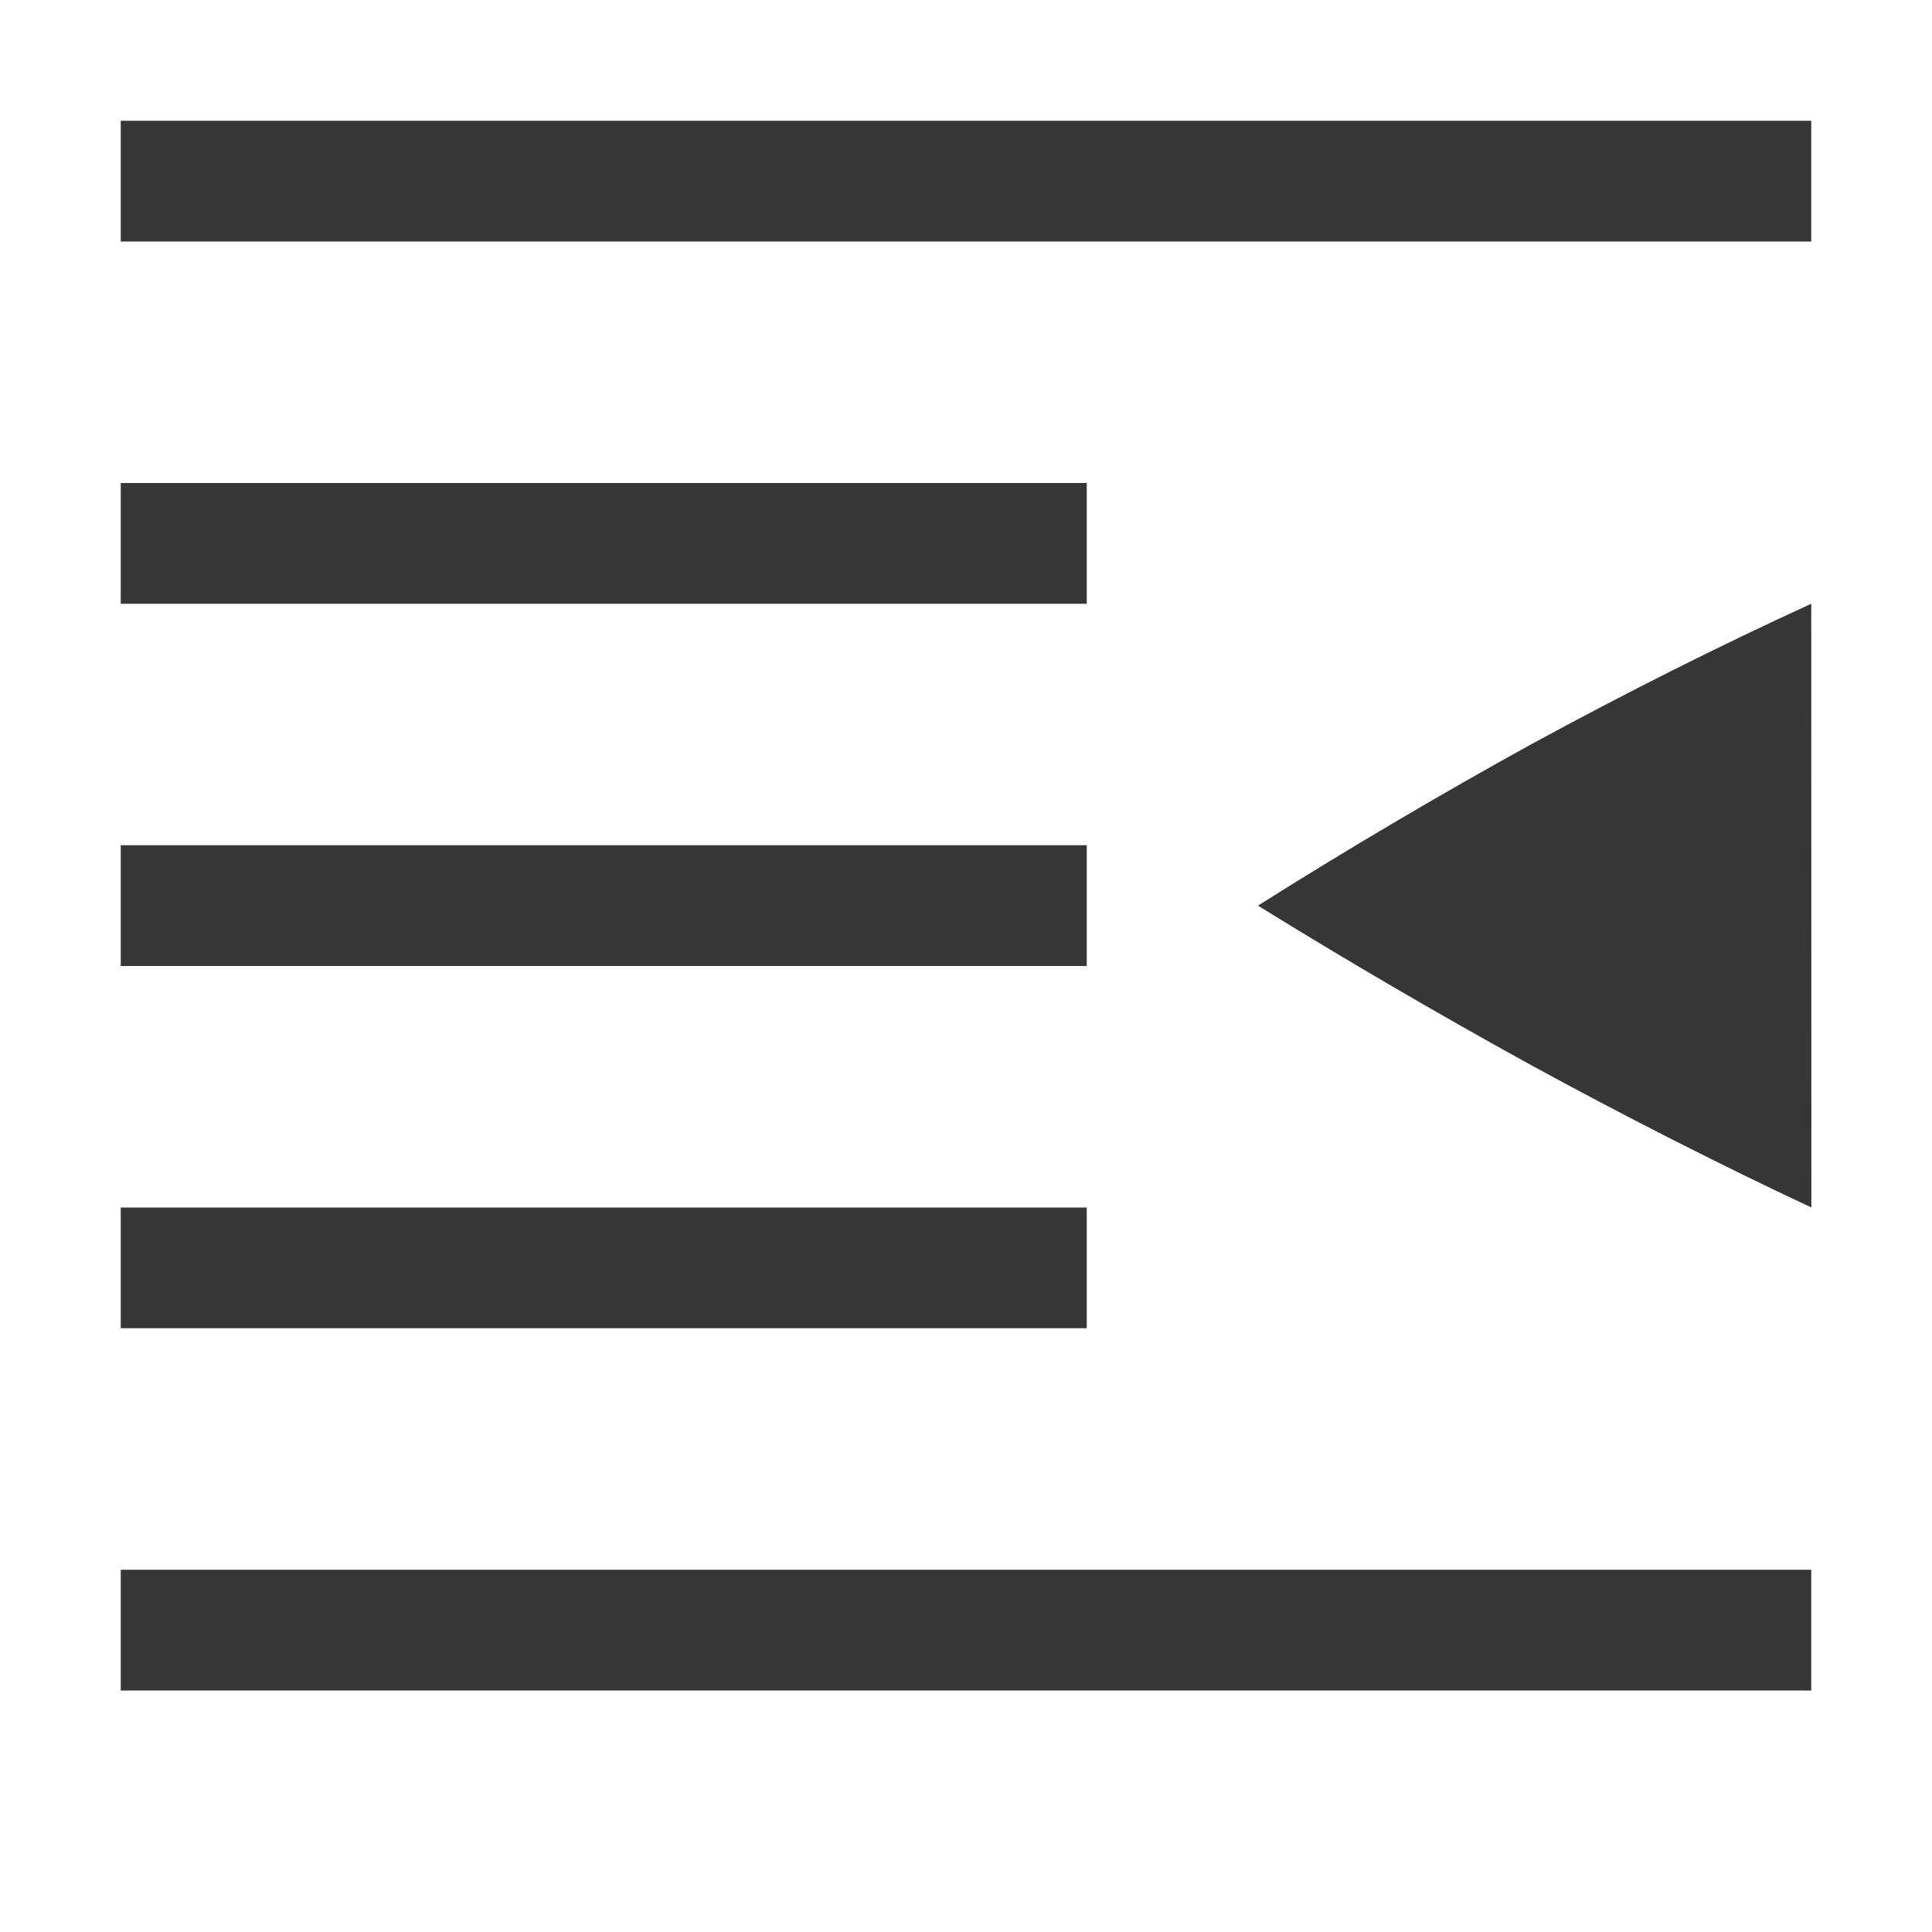
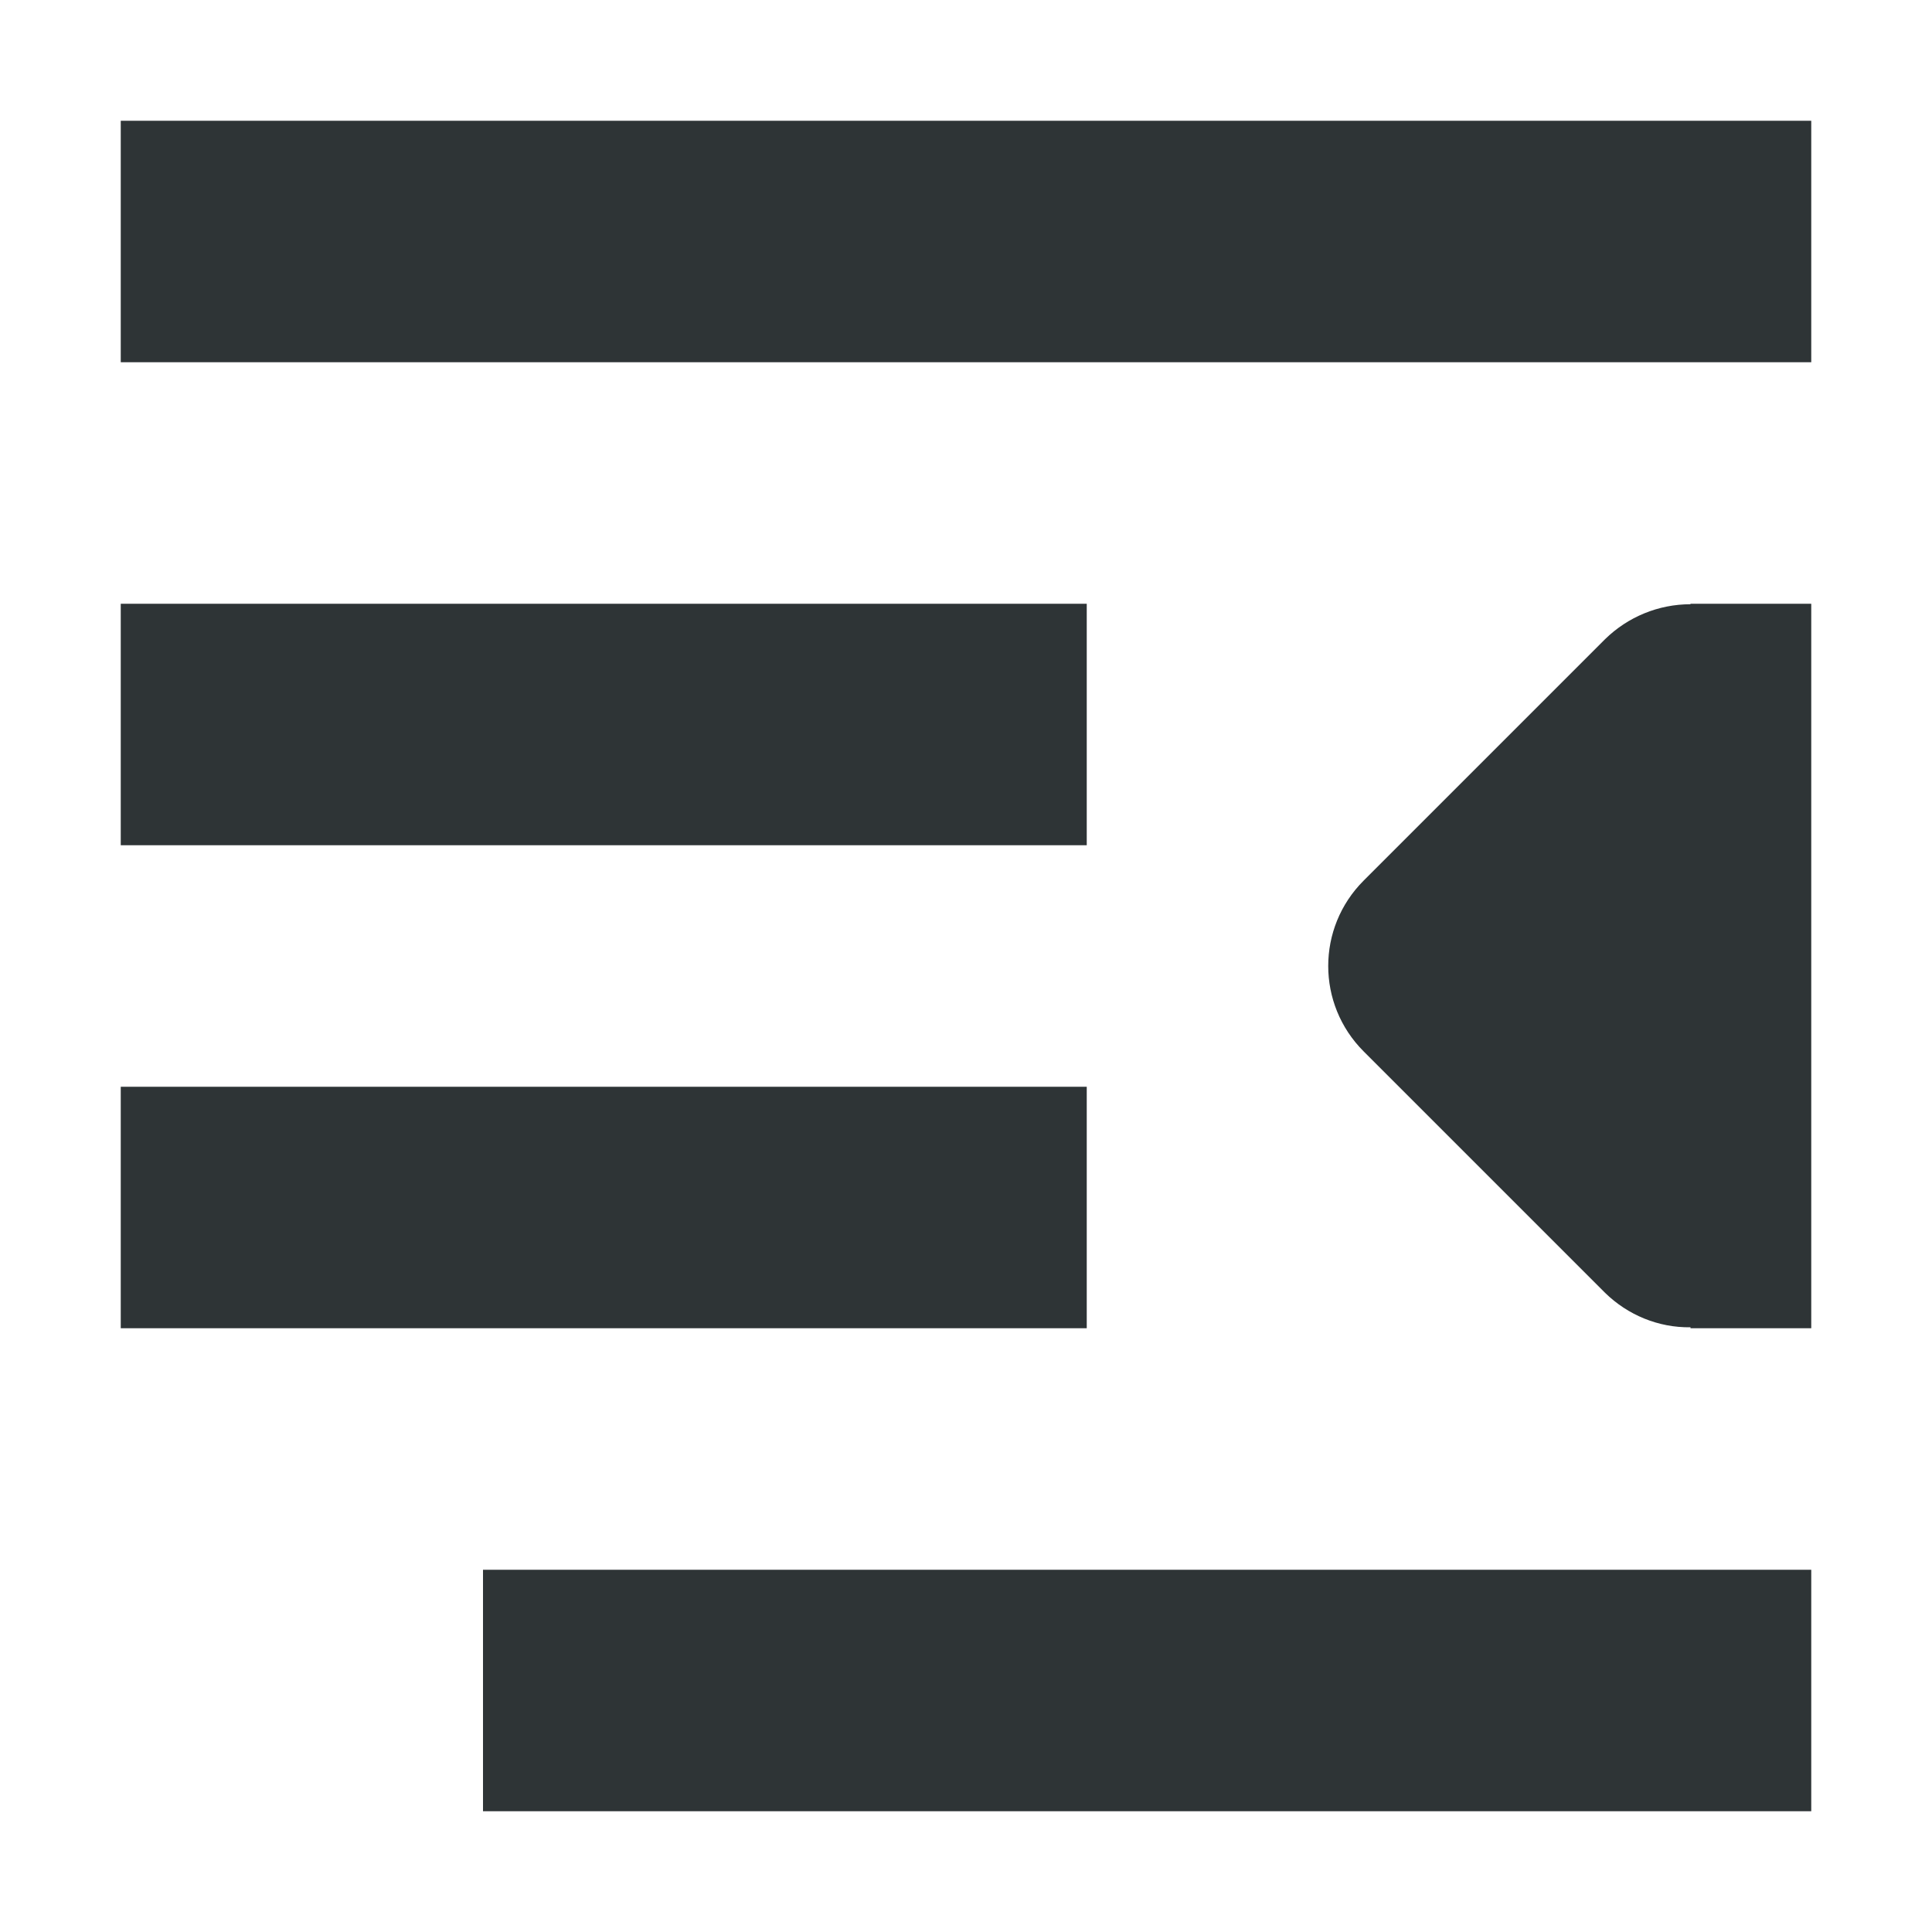
- <svg xmlns="http://www.w3.org/2000/svg" height="16" width="16">
-   <g fill="#363636" color="#363636">
-     <path style="marker:none" overflow="visible" d="M1 1h14v1H1zM1 4h8v1H1zM1 10h8v1H1zM1 13h14v1H1zM1 7h8v1H1zM15.001 10L15 5c-.76.348-1.535.737-2.323 1.166A44.8 44.8 0 0 0 10.418 7.5c.725.449 1.478.889 2.26 1.32.788.43 1.562.823 2.323 1.18z" />
-   </g>
+ <svg xmlns="http://www.w3.org/2000/svg" height="16px" viewBox="0 0 16 16" width="16px">
+   <path d="m 15 1 v 2 h -14 v -2 z m 0 4 v 6 h -1 v -0.008 c -0.266 0.004 -0.52 -0.102 -0.707 -0.285 l -2 -2 c -0.391 -0.391 -0.391 -1.023 0 -1.414 l 2 -2 c 0.188 -0.184 0.441 -0.289 0.707 -0.289 v -0.004 z m -6 0 v 2 h -8 v -2 z m 0 4 v 2 h -8 v -2 z m 6 4 v 2 h -11 v -2 z m 0 0" fill="#2e3436" />
</svg>
